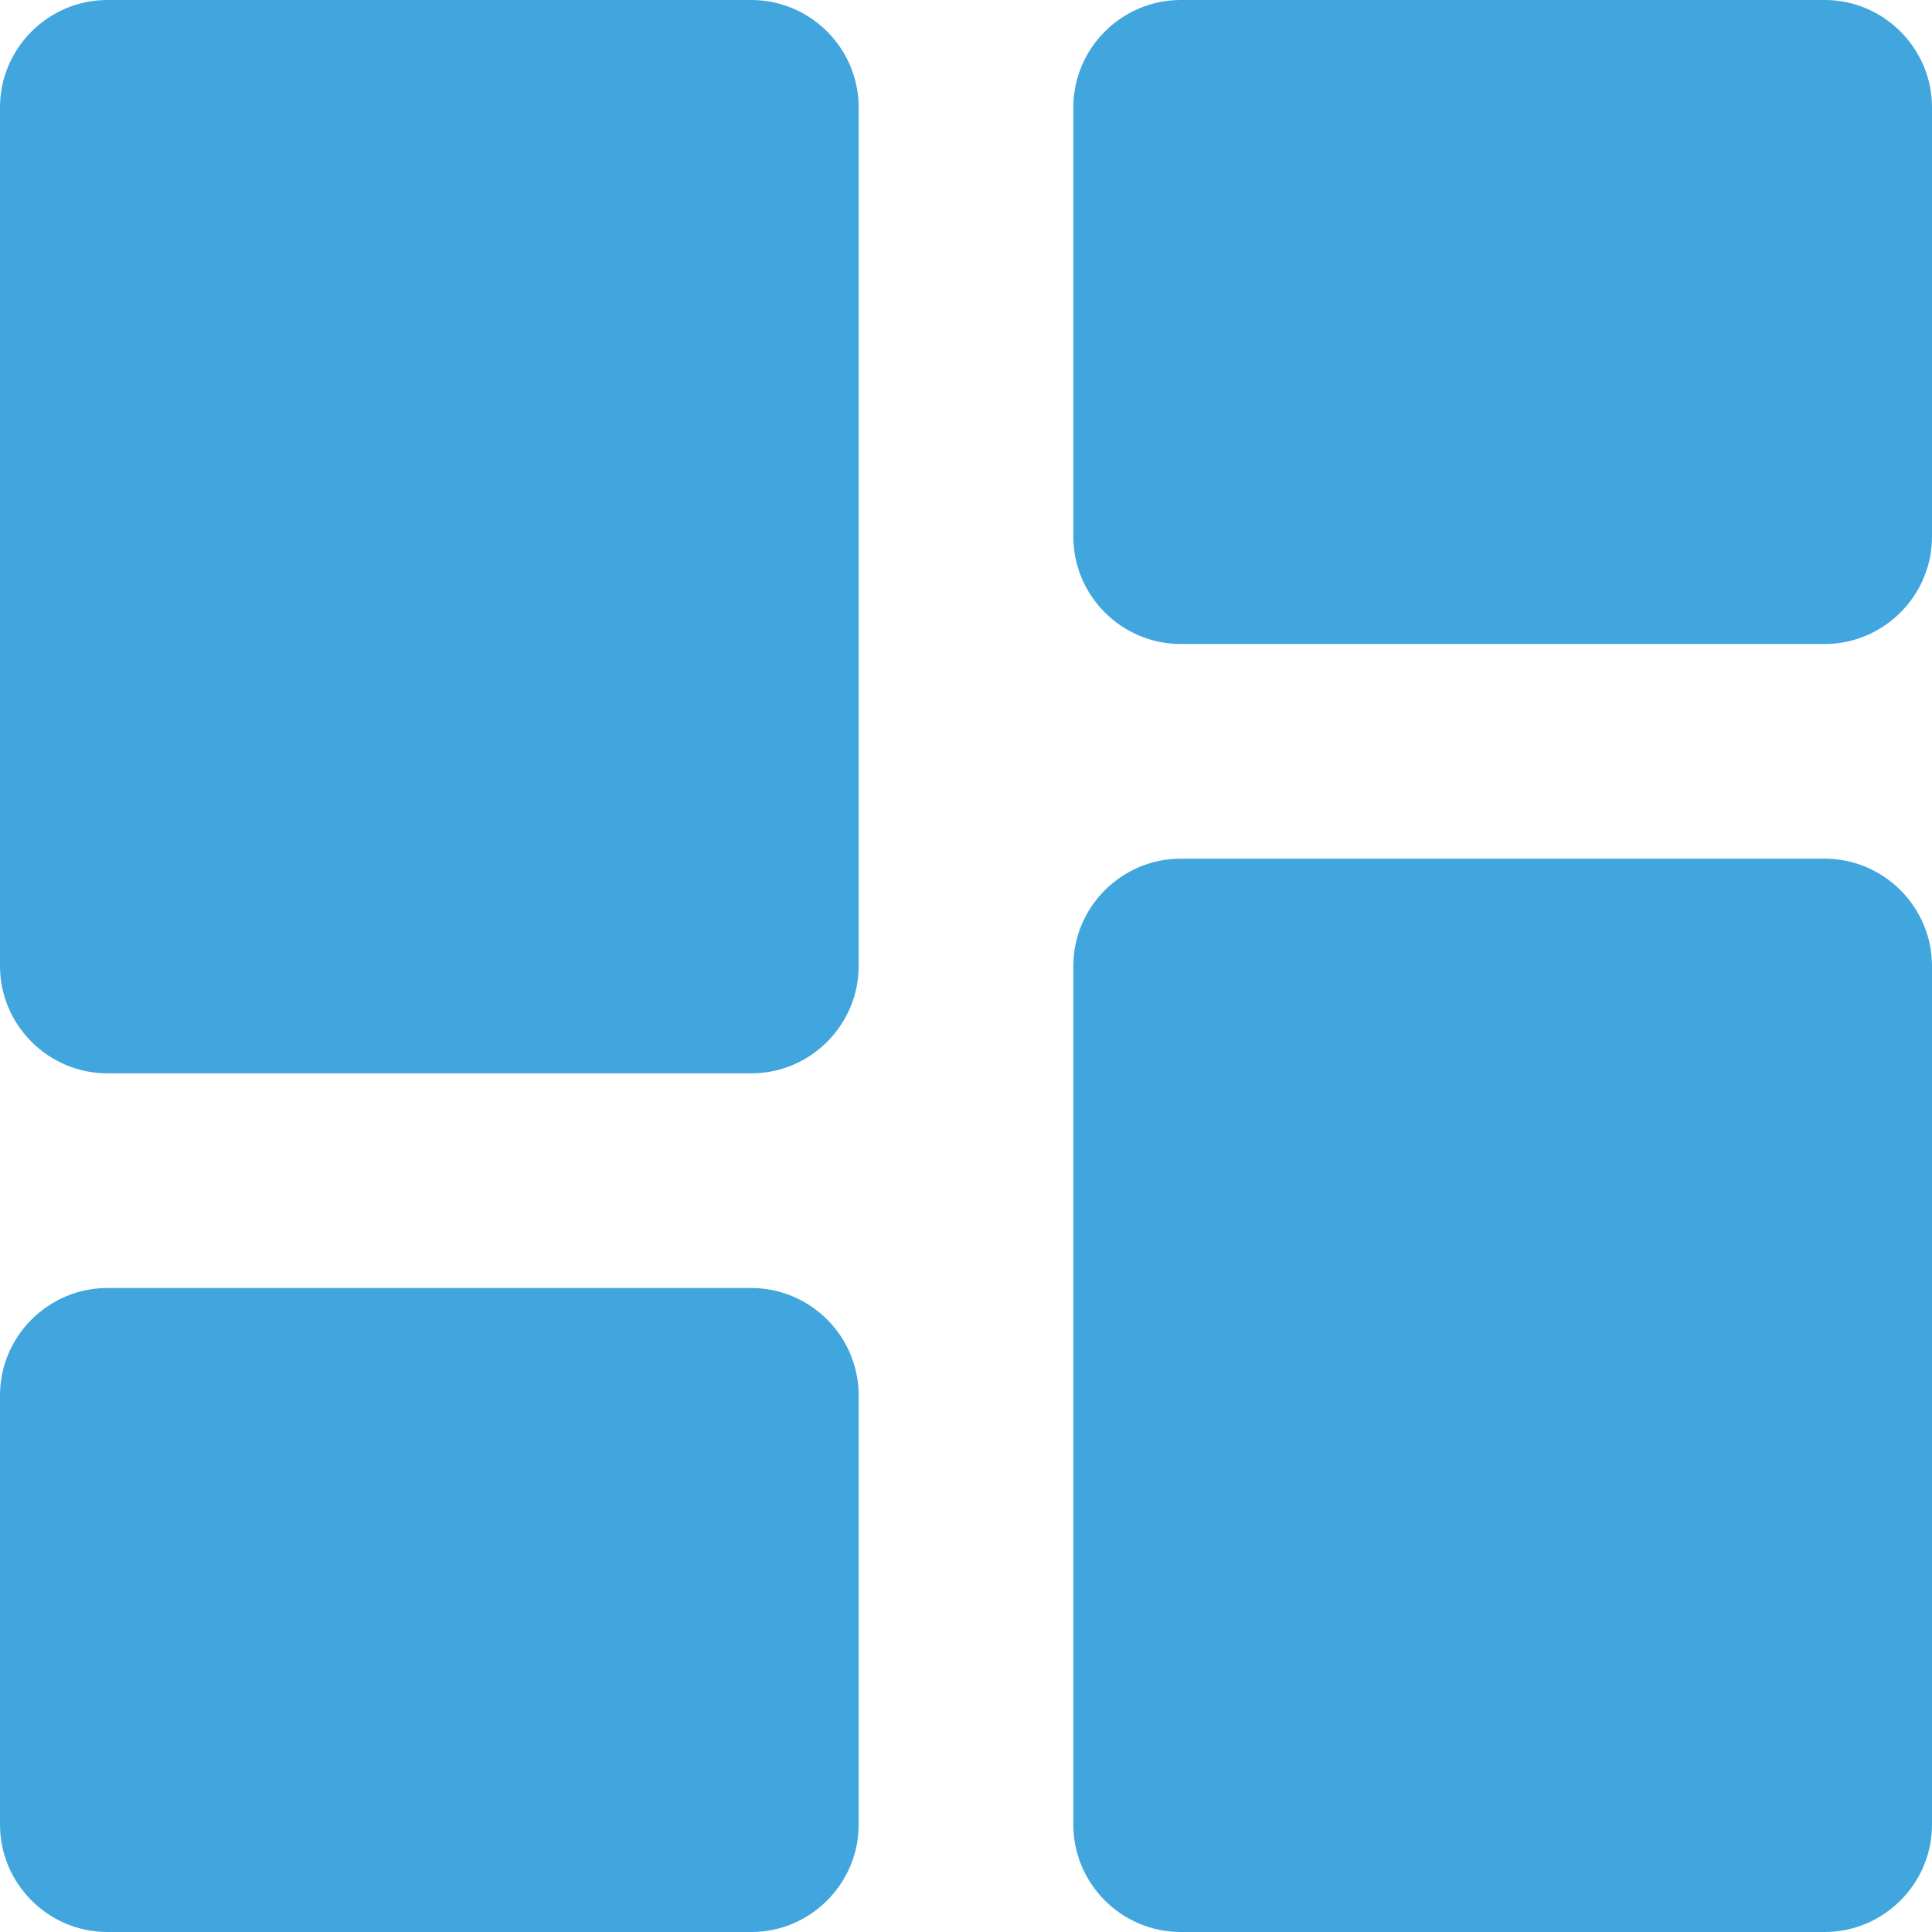
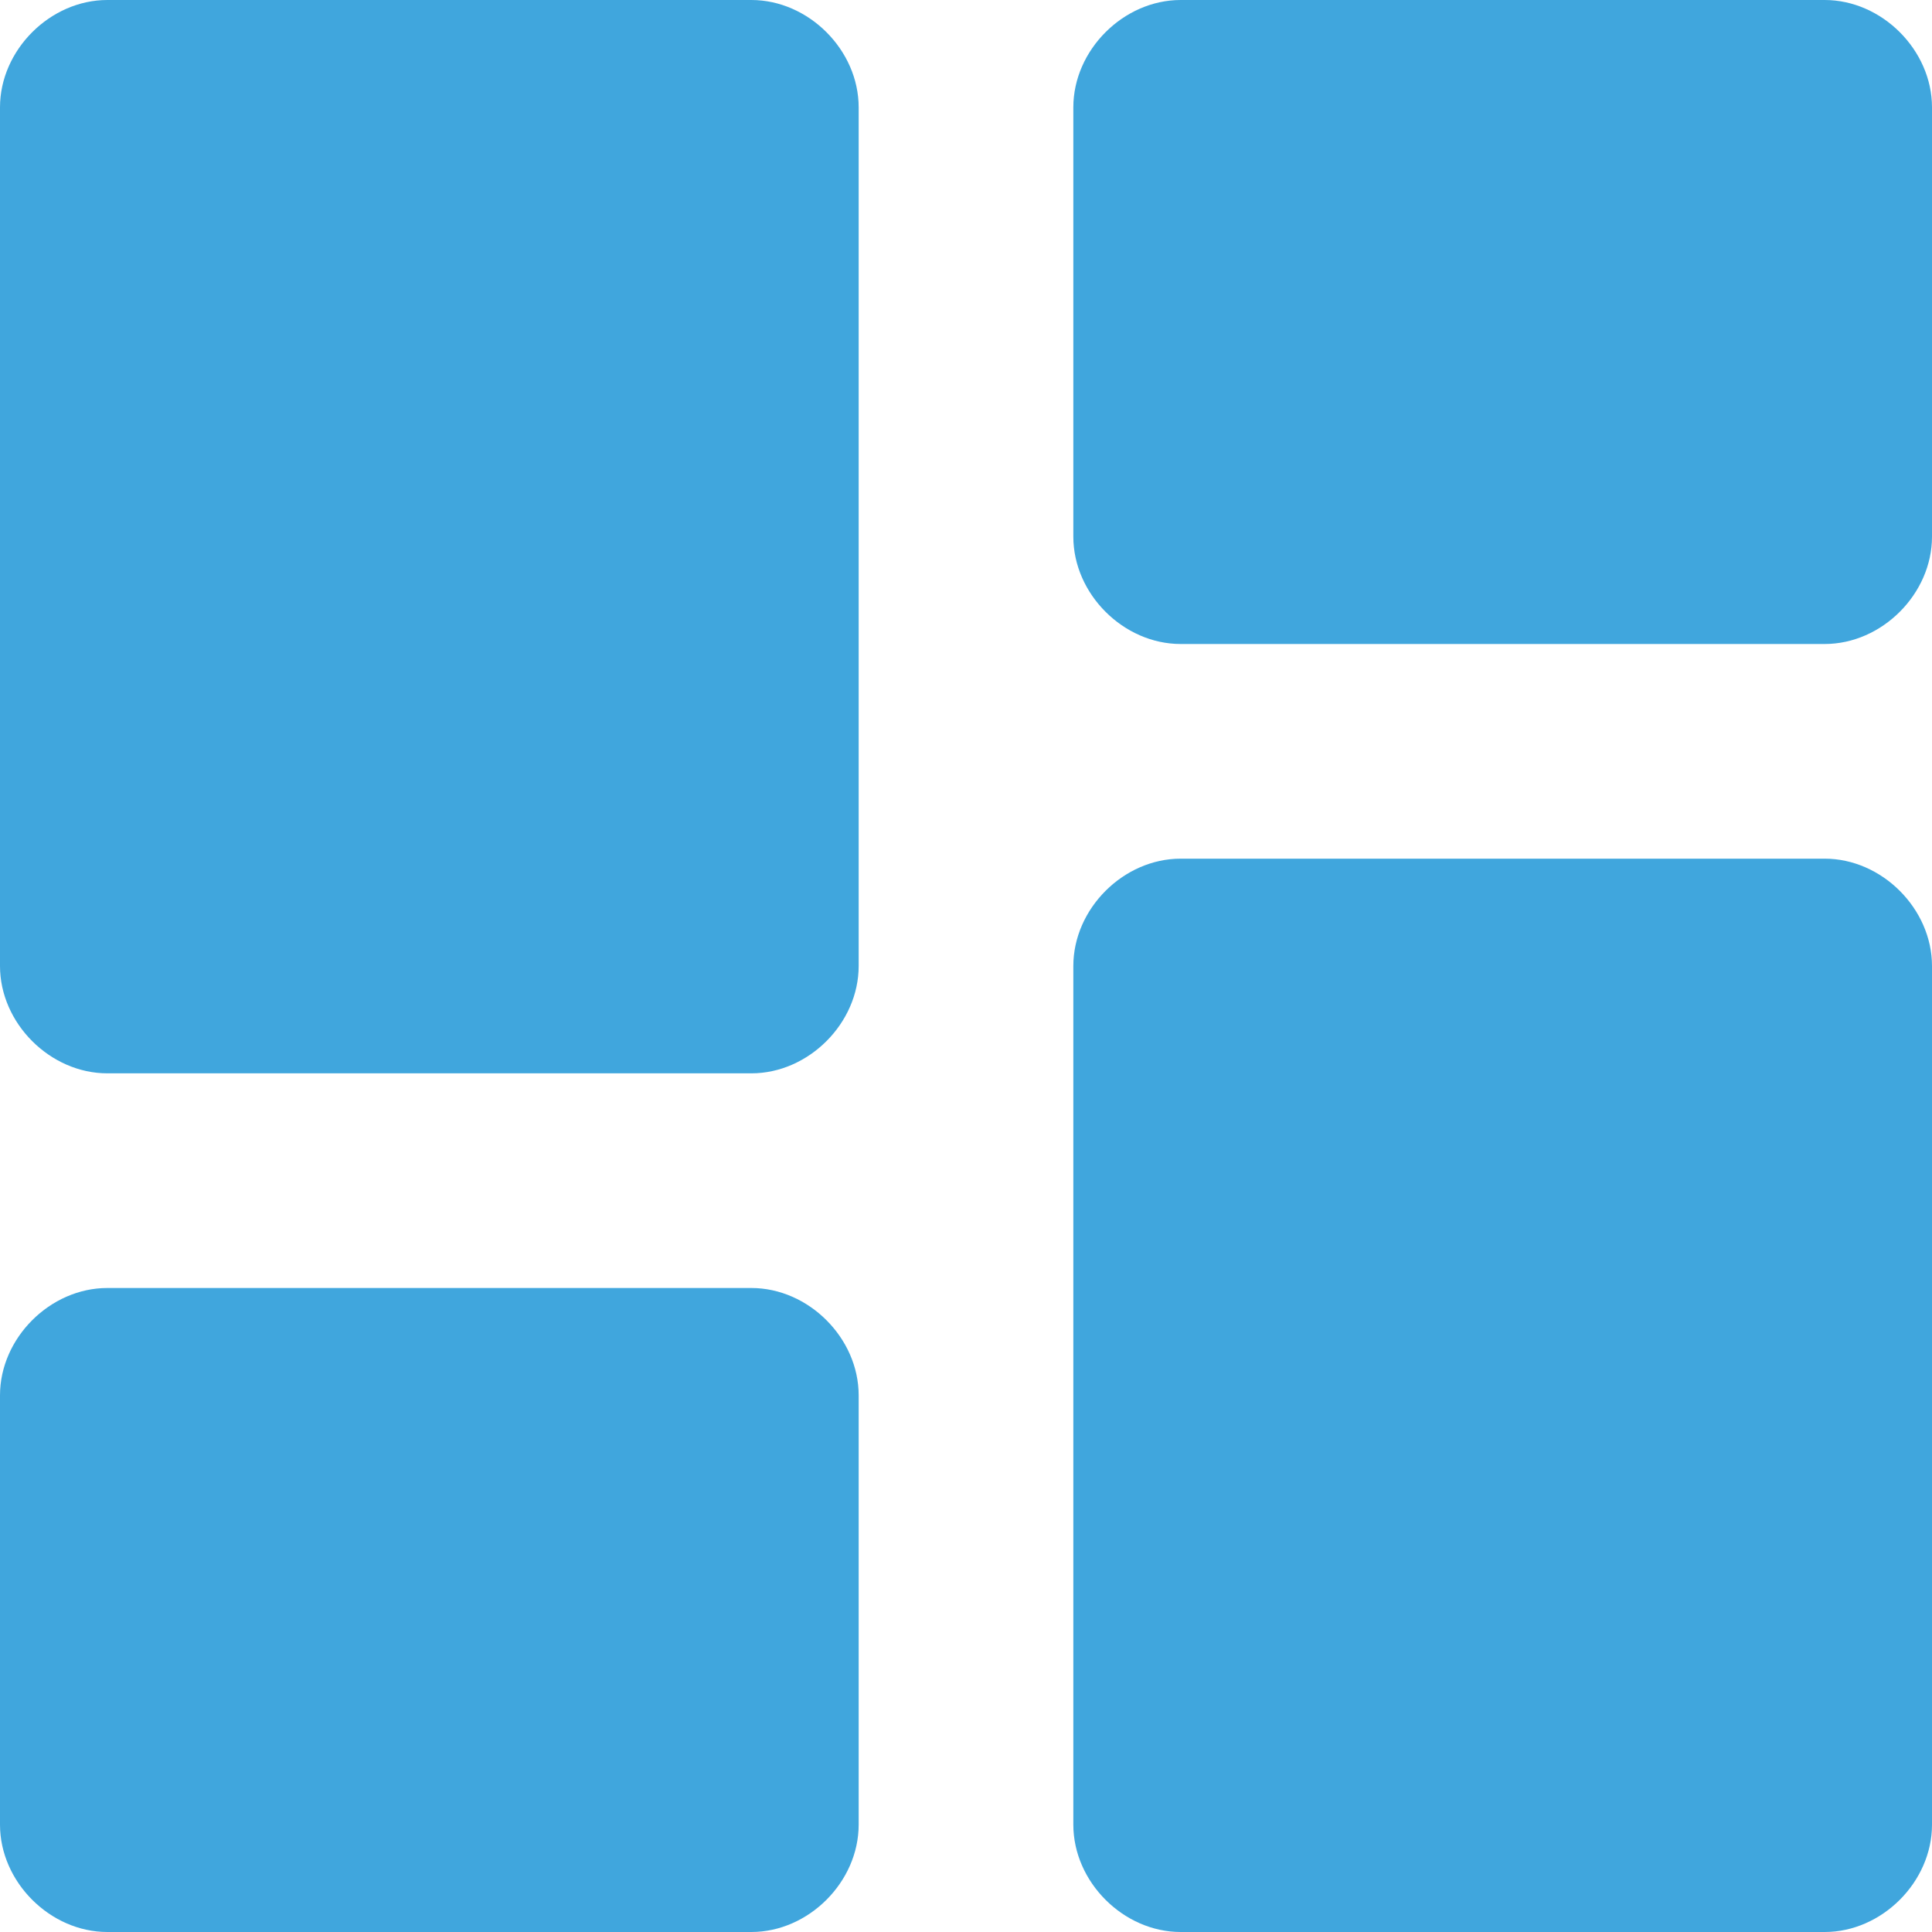
- <svg xmlns="http://www.w3.org/2000/svg" width="27" height="27" viewBox="0 0 27 27" fill="none">
-   <path d="M1.5 15H10.5C11.325 15 12 14.325 12 13.5V1.5C12 0.675 11.325 0 10.5 0H1.5C0.675 0 0 0.675 0 1.5V13.5C0 14.325 0.675 15 1.5 15ZM1.5 27H10.5C11.325 27 12 26.325 12 25.5V19.5C12 18.675 11.325 18 10.5 18H1.5C0.675 18 0 18.675 0 19.5V25.5C0 26.325 0.675 27 1.5 27ZM16.5 27H25.5C26.325 27 27 26.325 27 25.5V13.5C27 12.675 26.325 12 25.5 12H16.5C15.675 12 15 12.675 15 13.5V25.5C15 26.325 15.675 27 16.5 27ZM15 1.5V7.5C15 8.325 15.675 9 16.5 9H25.5C26.325 9 27 8.325 27 7.5V1.5C27 0.675 26.325 0 25.5 0H16.5C15.675 0 15 0.675 15 1.5Z" fill="#40A6DD" />
+ <svg xmlns="http://www.w3.org/2000/svg" version="1.1" id="Layer_1" x="0px" y="0px" viewBox="0 0 27 27" style="enable-background:new 0 0 27 27;" xml:space="preserve">
+   <style type="text/css">
+ 	.st0{fill:#40A6DD;}
+ </style>
+   <path class="st0" d="M1.5,15h9c0.8,0,1.5-0.7,1.5-1.5v-12C12,0.7,11.3,0,10.5,0h-9C0.7,0,0,0.7,0,1.5v12C0,14.3,0.7,15,1.5,15z   M1.5,27h9c0.8,0,1.5-0.7,1.5-1.5v-6c0-0.8-0.7-1.5-1.5-1.5h-9C0.7,18,0,18.7,0,19.5v6C0,26.3,0.7,27,1.5,27z M16.5,27h9  c0.8,0,1.5-0.7,1.5-1.5v-12c0-0.8-0.7-1.5-1.5-1.5h-9c-0.8,0-1.5,0.7-1.5,1.5v12C15,26.3,15.7,27,16.5,27z M15,1.5v6  C15,8.3,15.7,9,16.5,9h9C26.3,9,27,8.3,27,7.5v-6C27,0.7,26.3,0,25.5,0h-9C15.7,0,15,0.7,15,1.5z" />
</svg>
